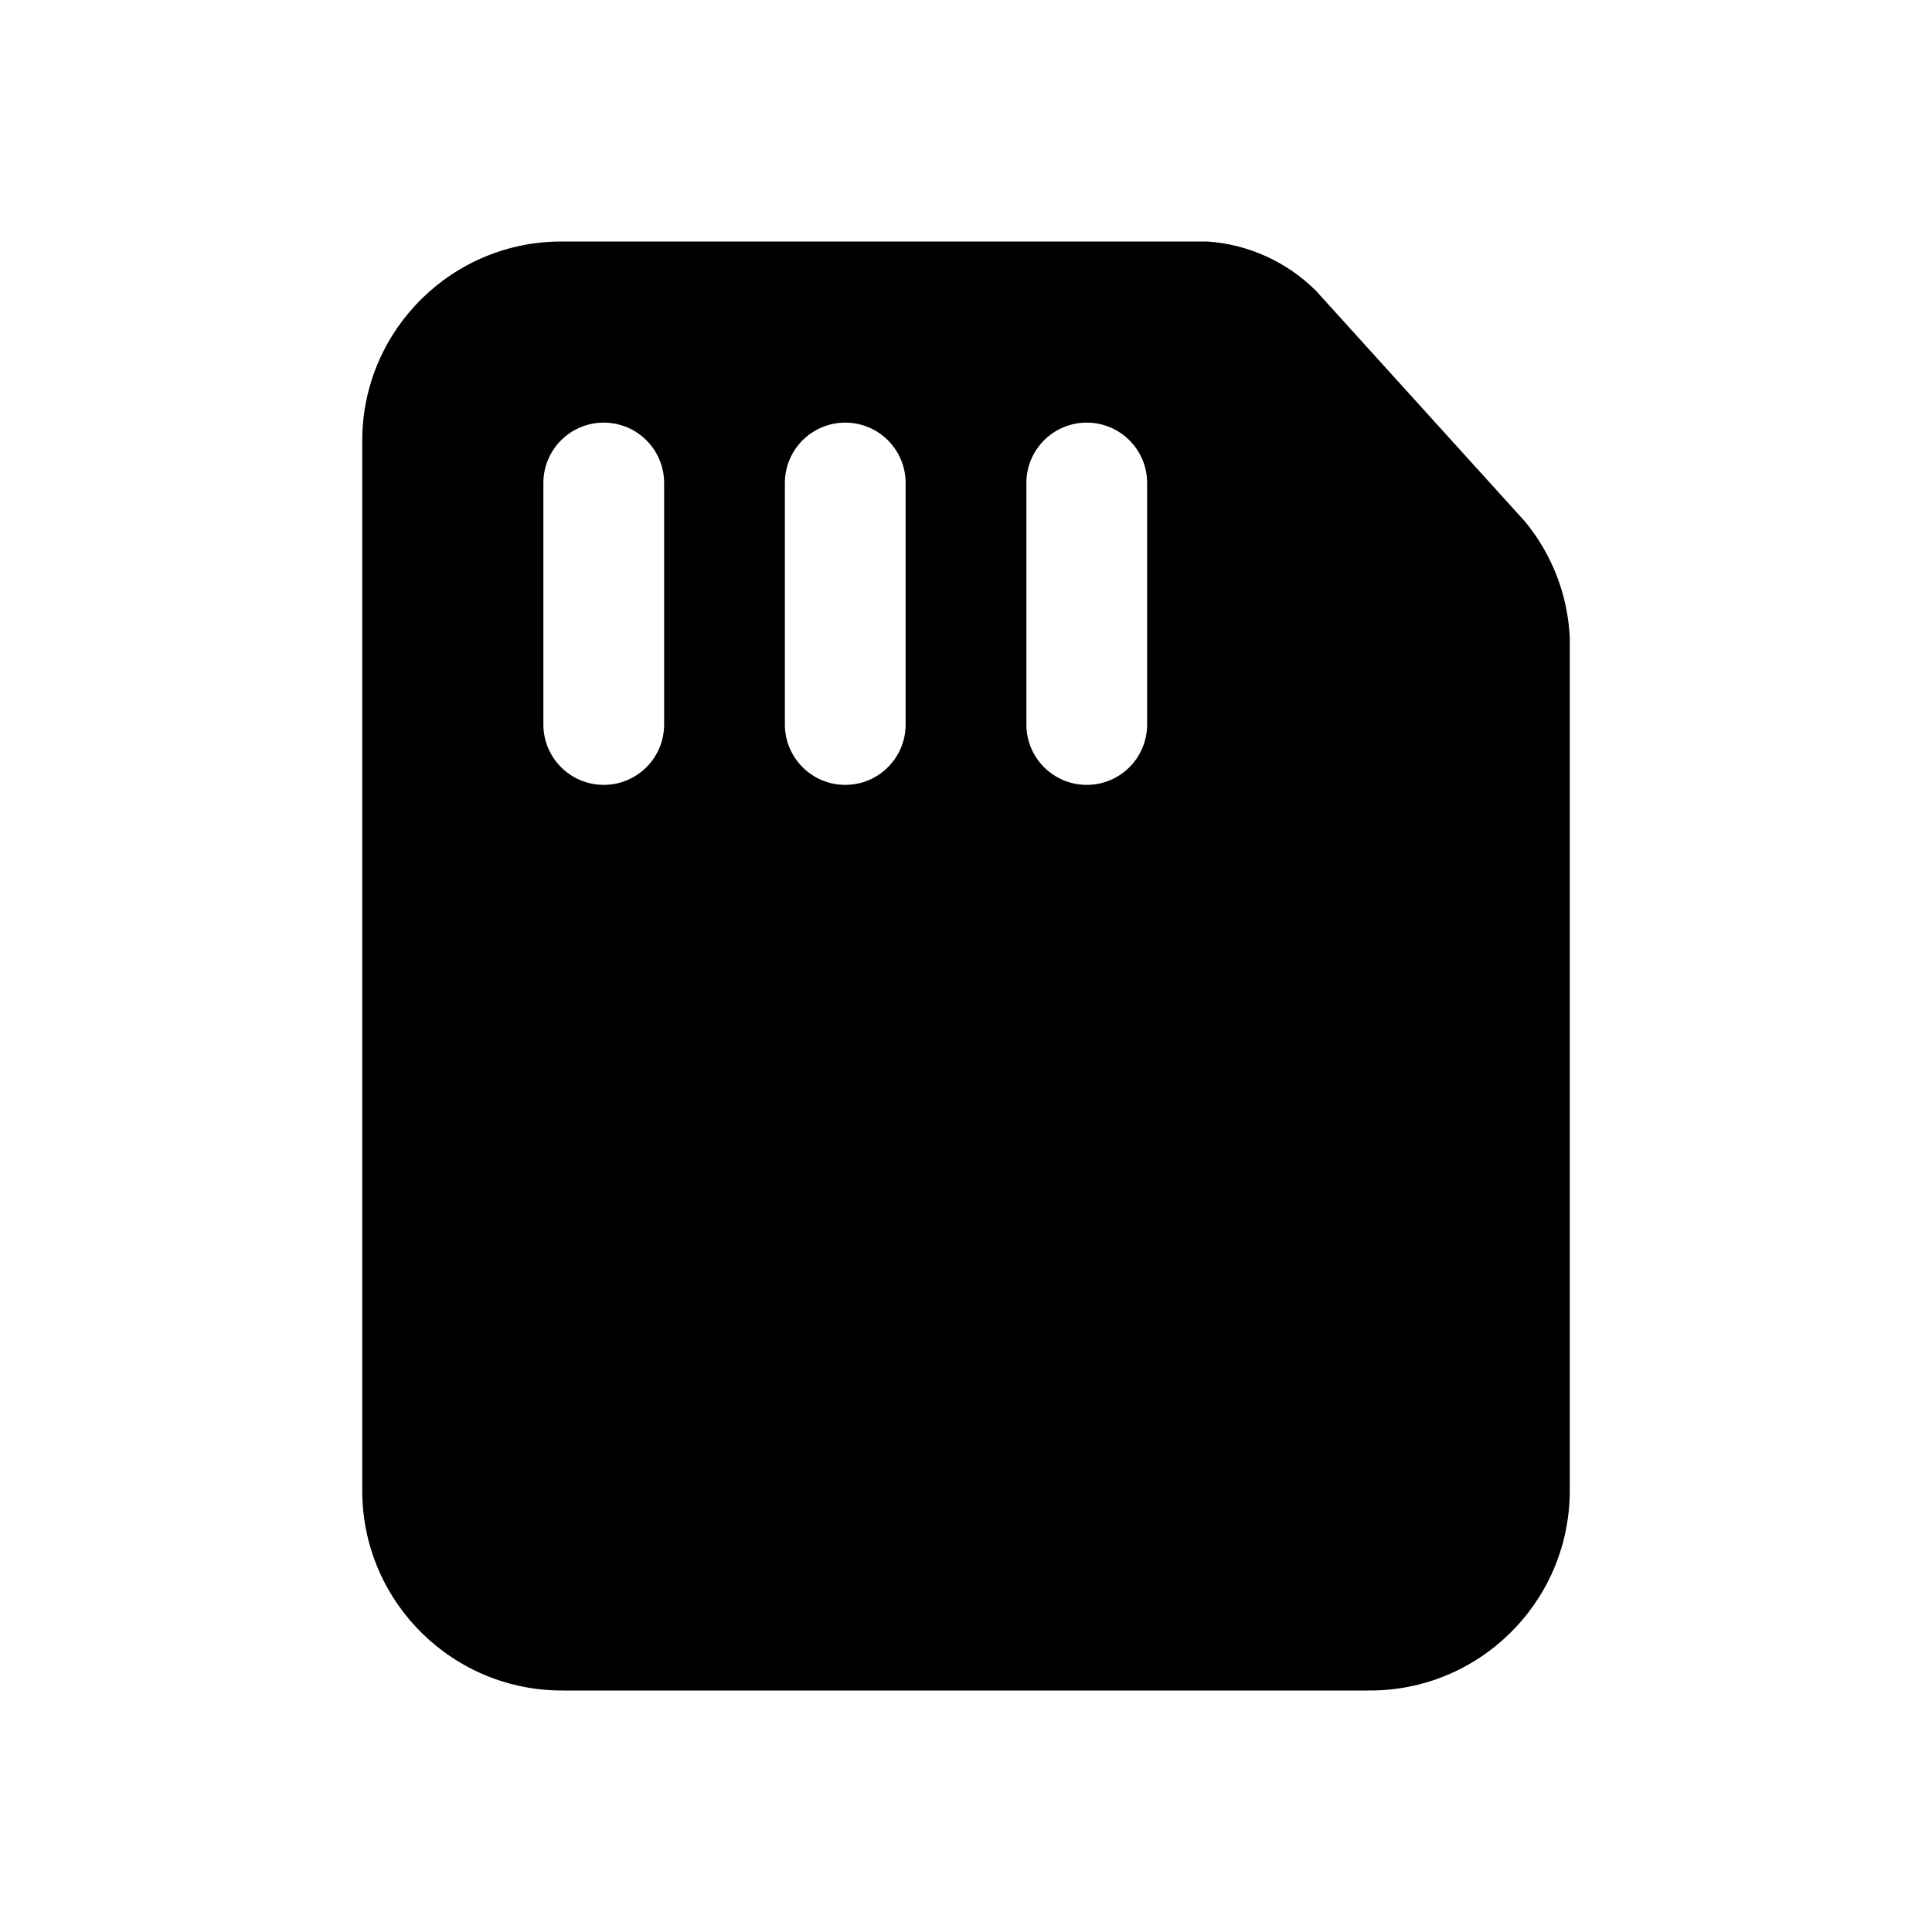
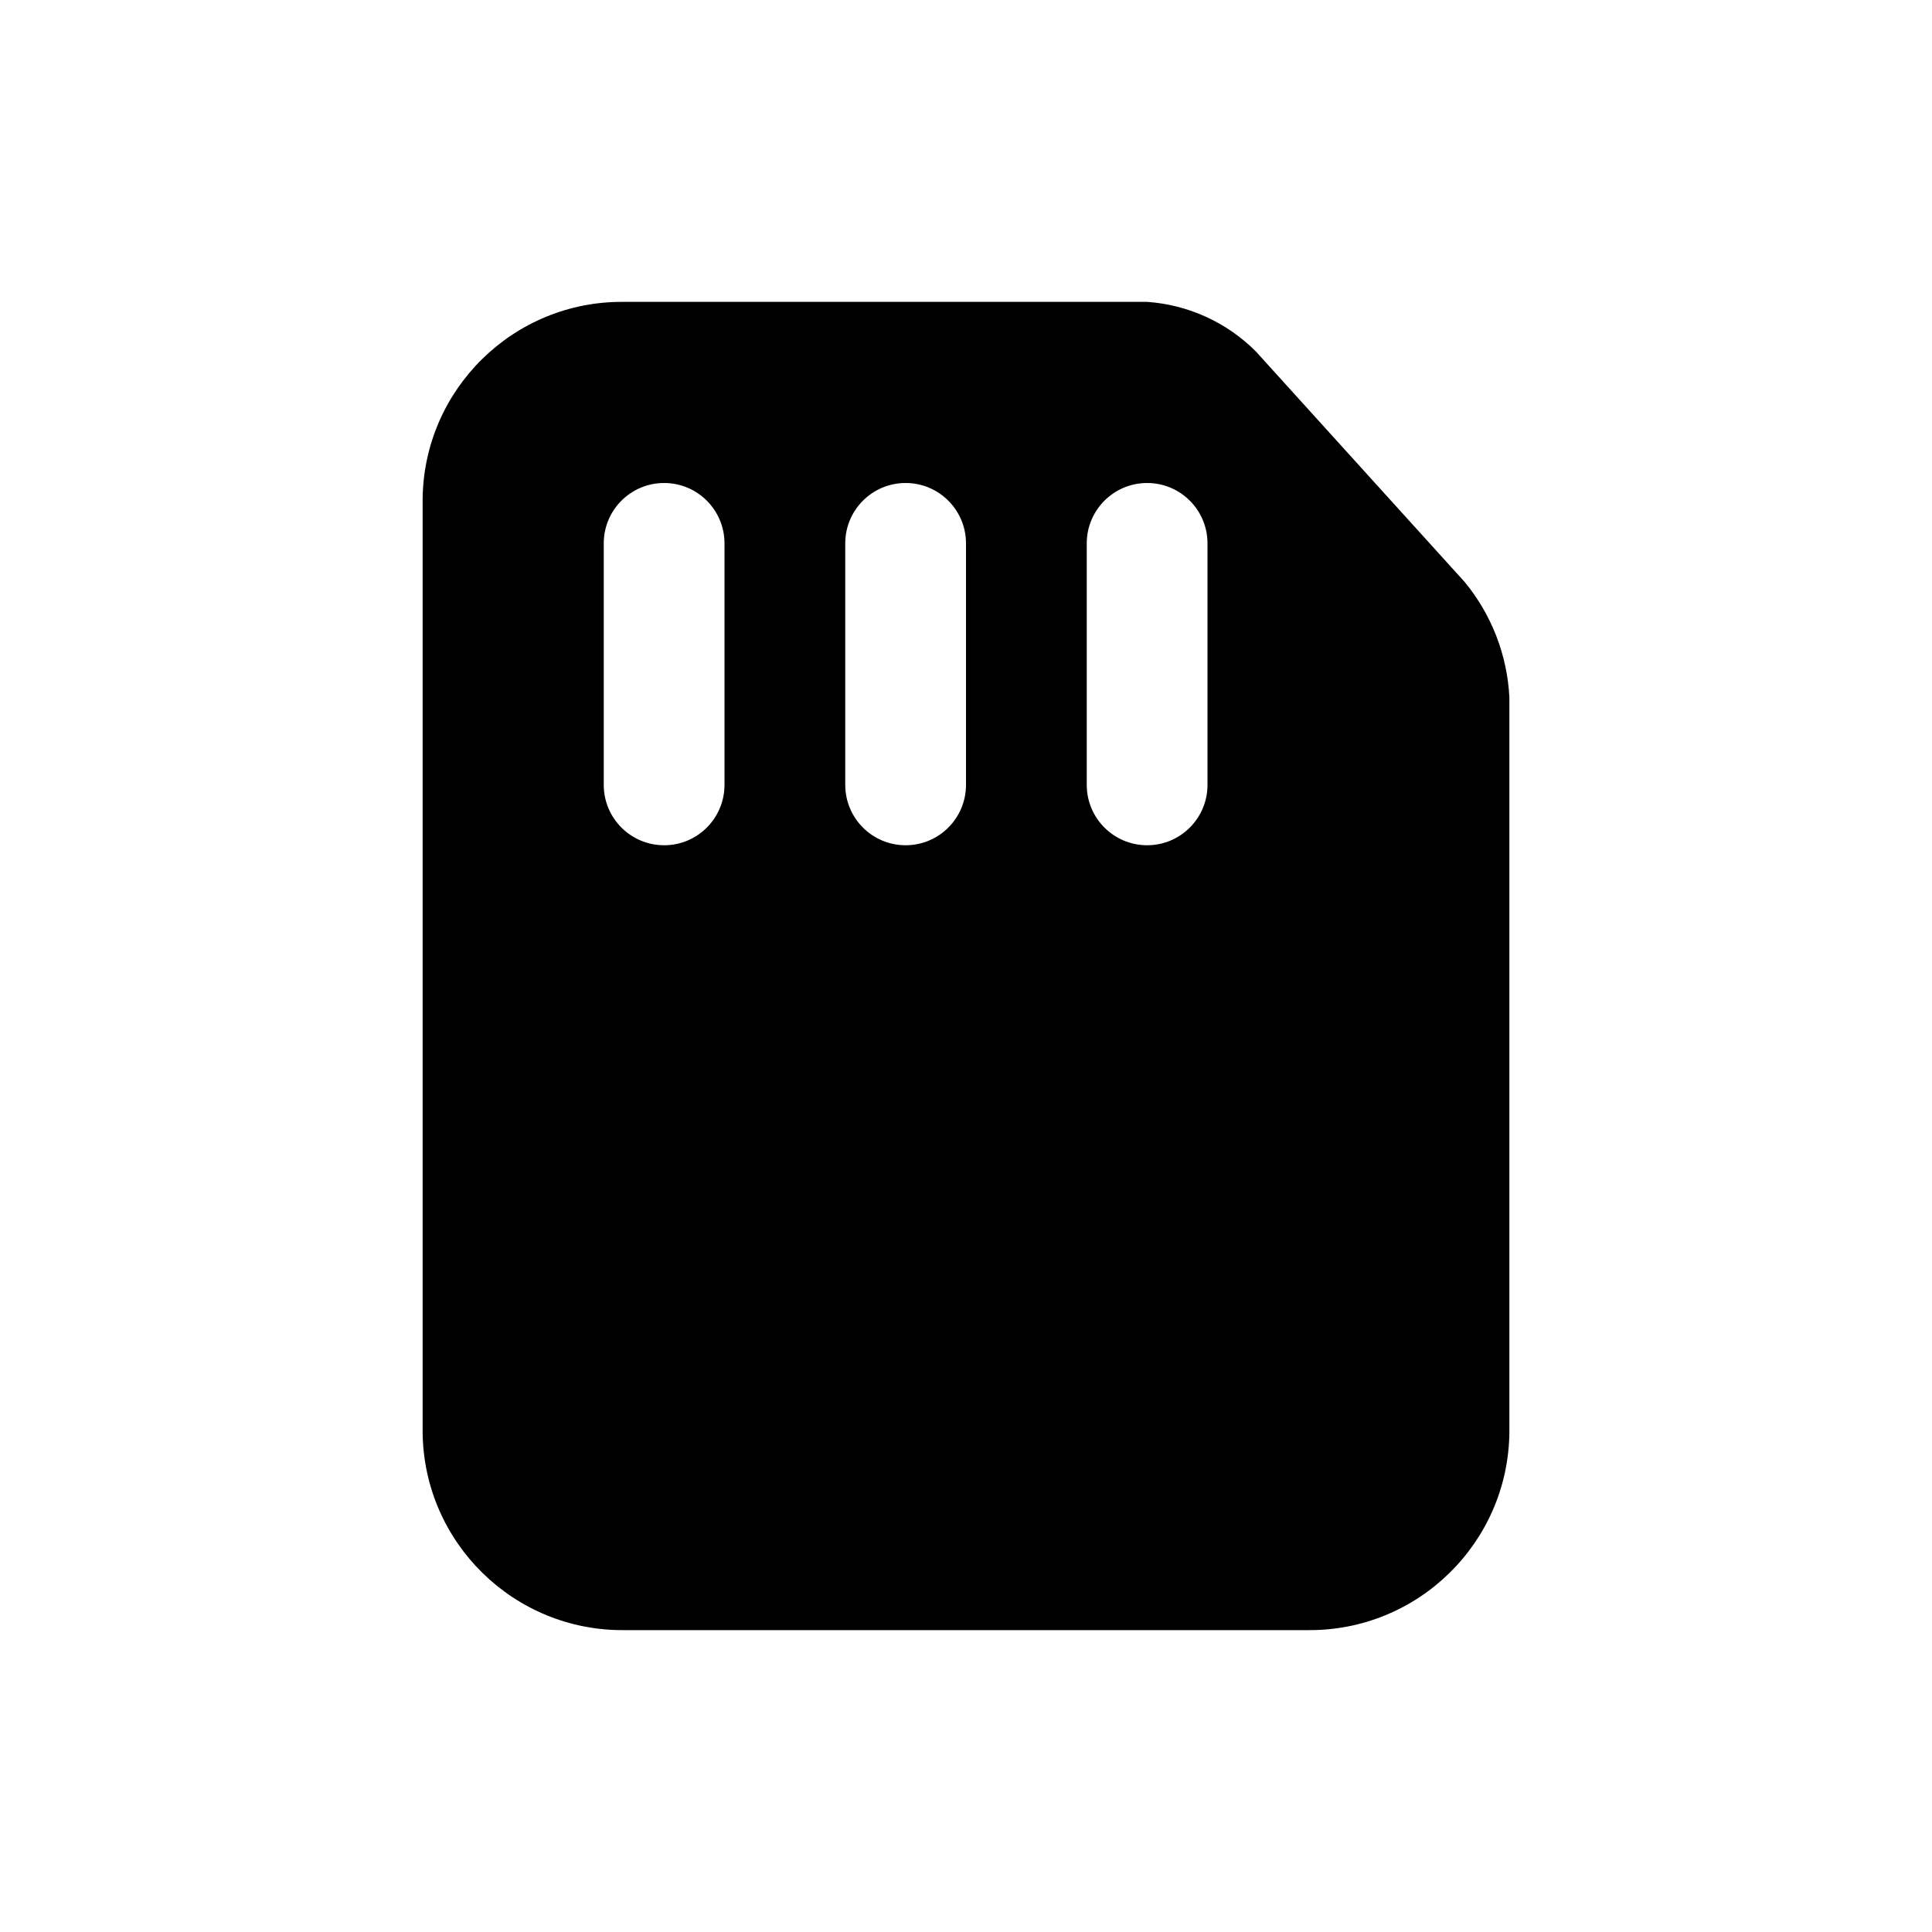
<svg xmlns="http://www.w3.org/2000/svg" id="icon" viewBox="0 0 32 32">
  <defs>
    <style>.cls-1{fill-rule:evenodd;}</style>
  </defs>
-   <path class="cls-1" d="M25.26,8.64,21.8,4.82A2.82,2.82,0,0,0,20,4H9.33A3.3,3.3,0,0,0,6,7.27V24.73A3.31,3.31,0,0,0,9.34,28H22.66A3.31,3.31,0,0,0,26,24.73V10.55A3.26,3.26,0,0,0,25.26,8.64ZM11,12a1,1,0,0,1-2,0V8a1,1,0,0,1,2,0Zm4,0a1,1,0,0,1-2,0V8a1,1,0,0,1,2,0Zm4,0a1,1,0,0,1-2,0V8a1,1,0,0,1,2,0Z" />
+   <path class="cls-1" d="M24.26,9.64,20.8,5.82A2.82,2.82,0,0,0,19,5H10.33A3.3,3.3,0,0,0,7,8.27V23.73A3.31,3.31,0,0,0,10.34,27H21.66A3.31,3.31,0,0,0,25,23.73V11.55A3.26,3.26,0,0,0,24.26,9.64ZM12,13a1,1,0,0,1-2,0V9a1,1,0,0,1,2,0Zm4,0a1,1,0,0,1-2,0V9a1,1,0,0,1,2,0Zm4,0a1,1,0,0,1-2,0V9a1,1,0,0,1,2,0Z" />
</svg>
